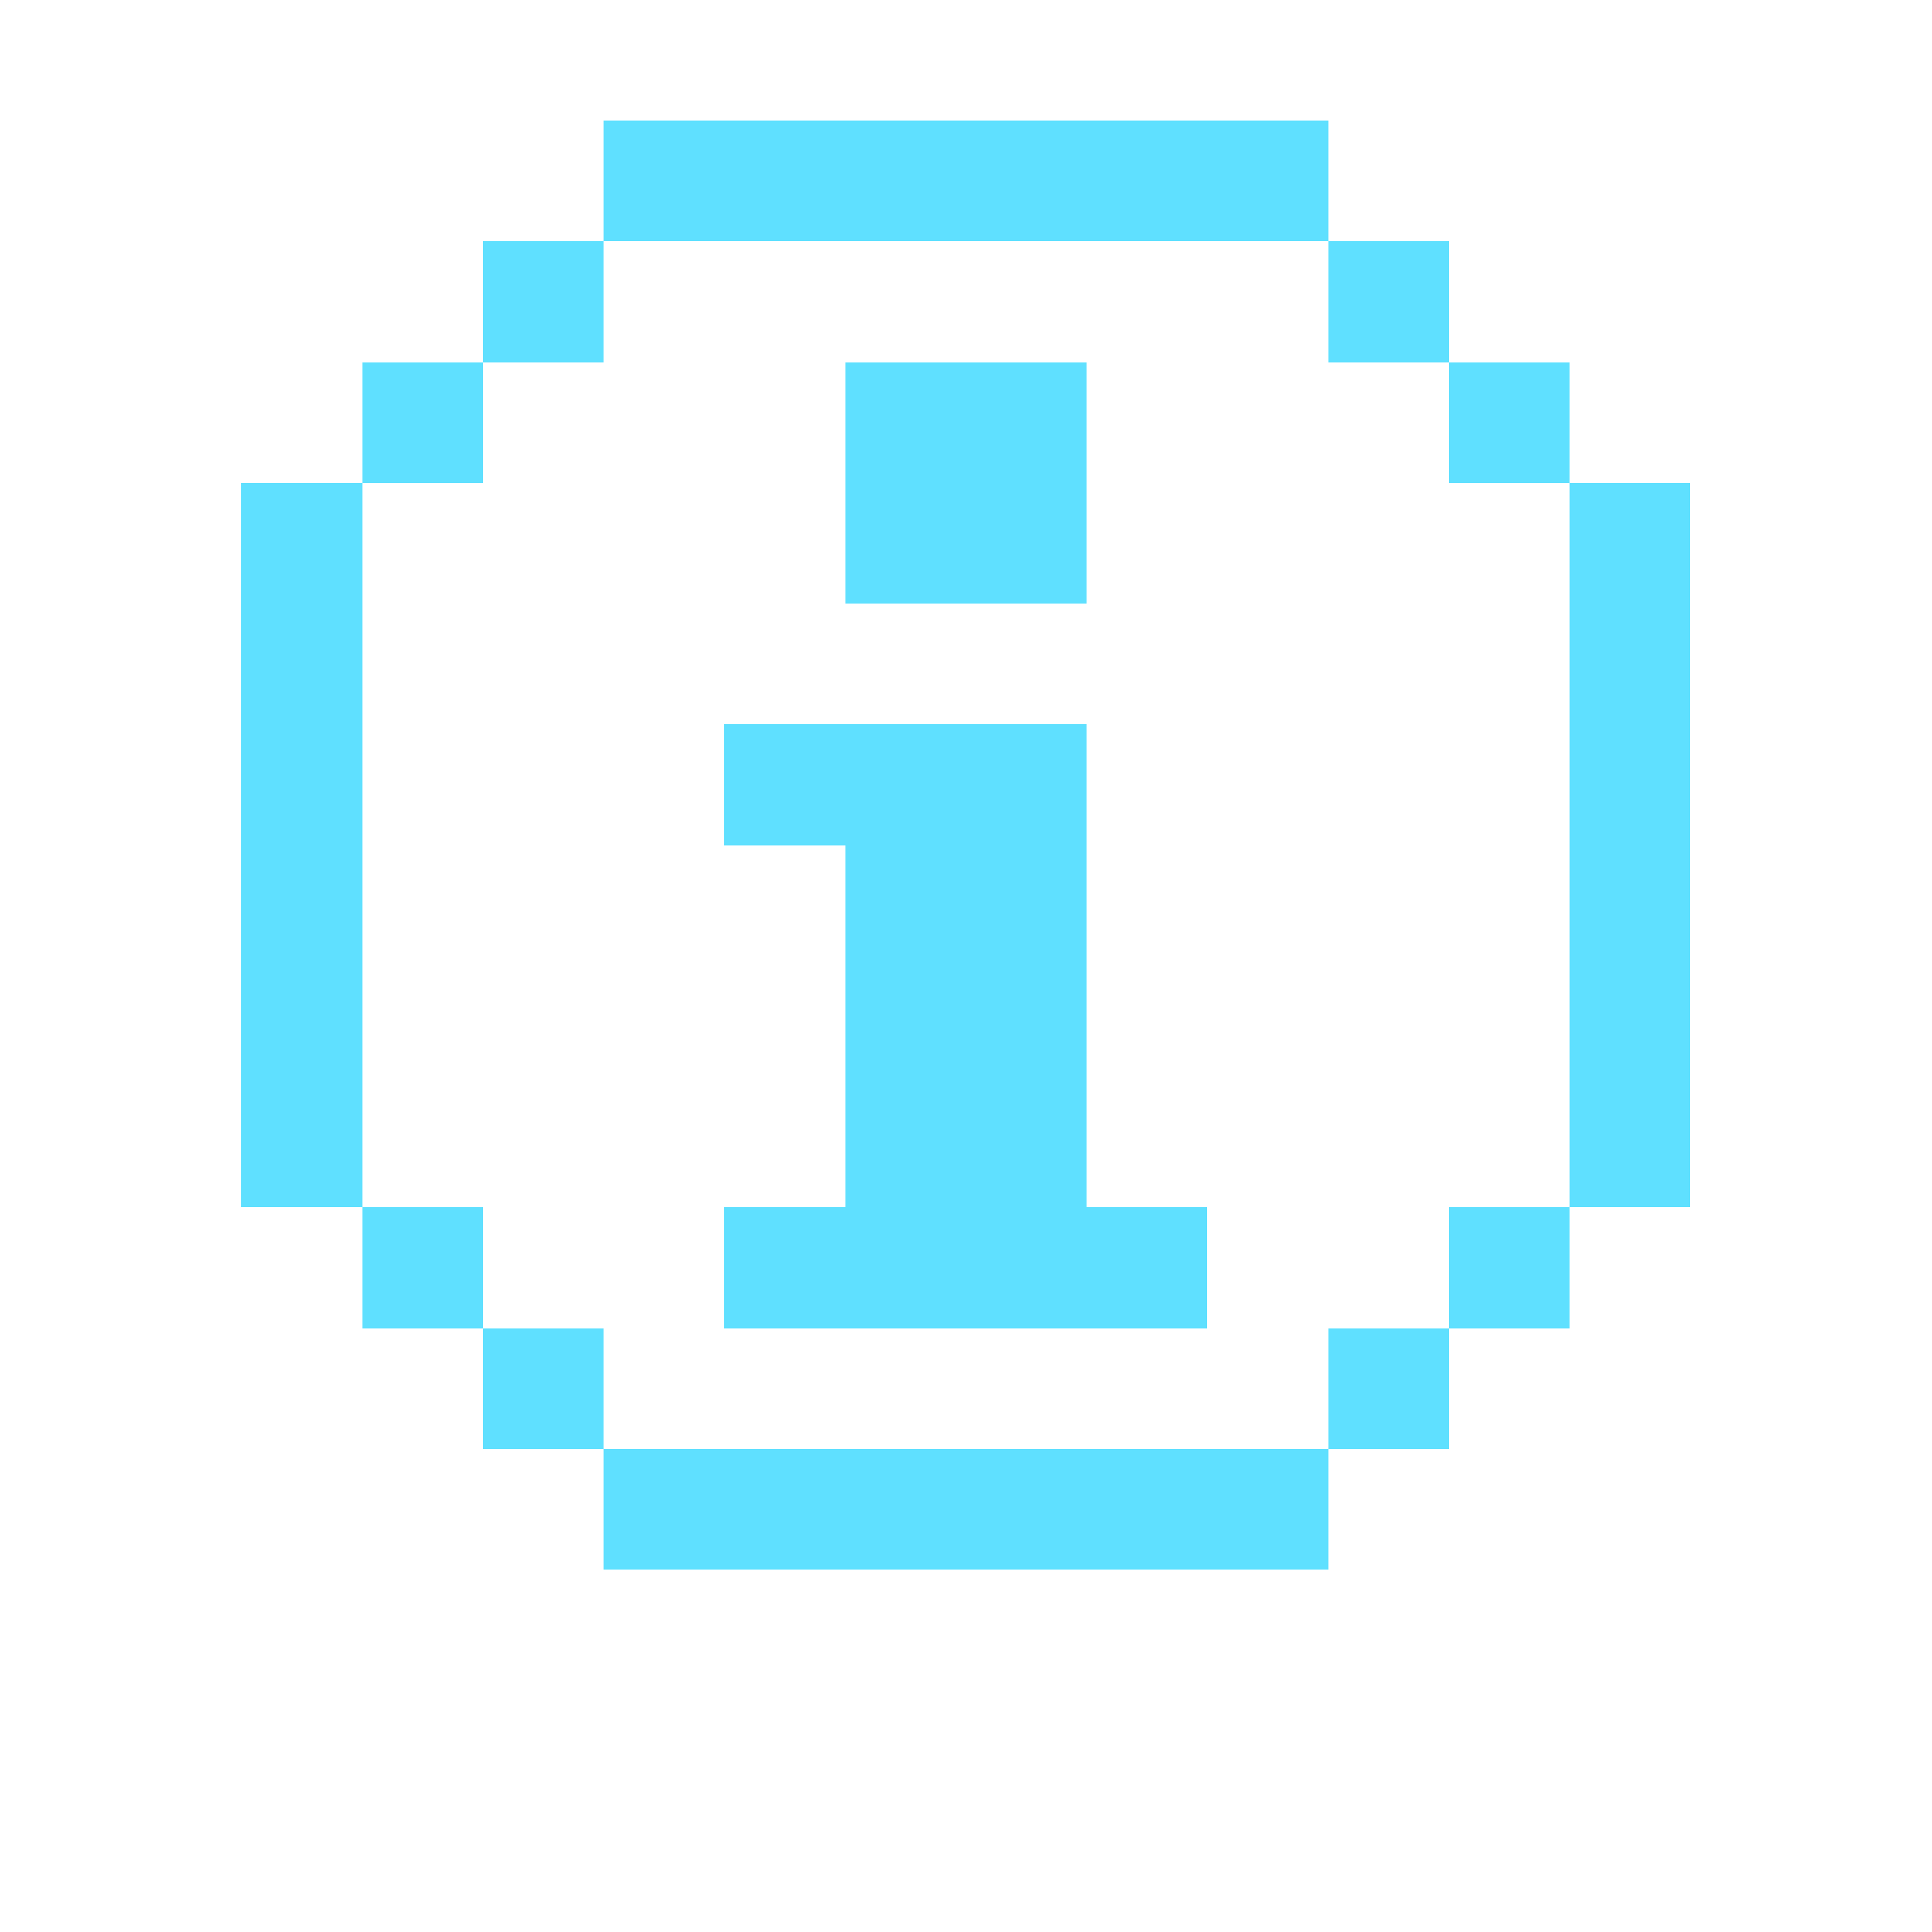
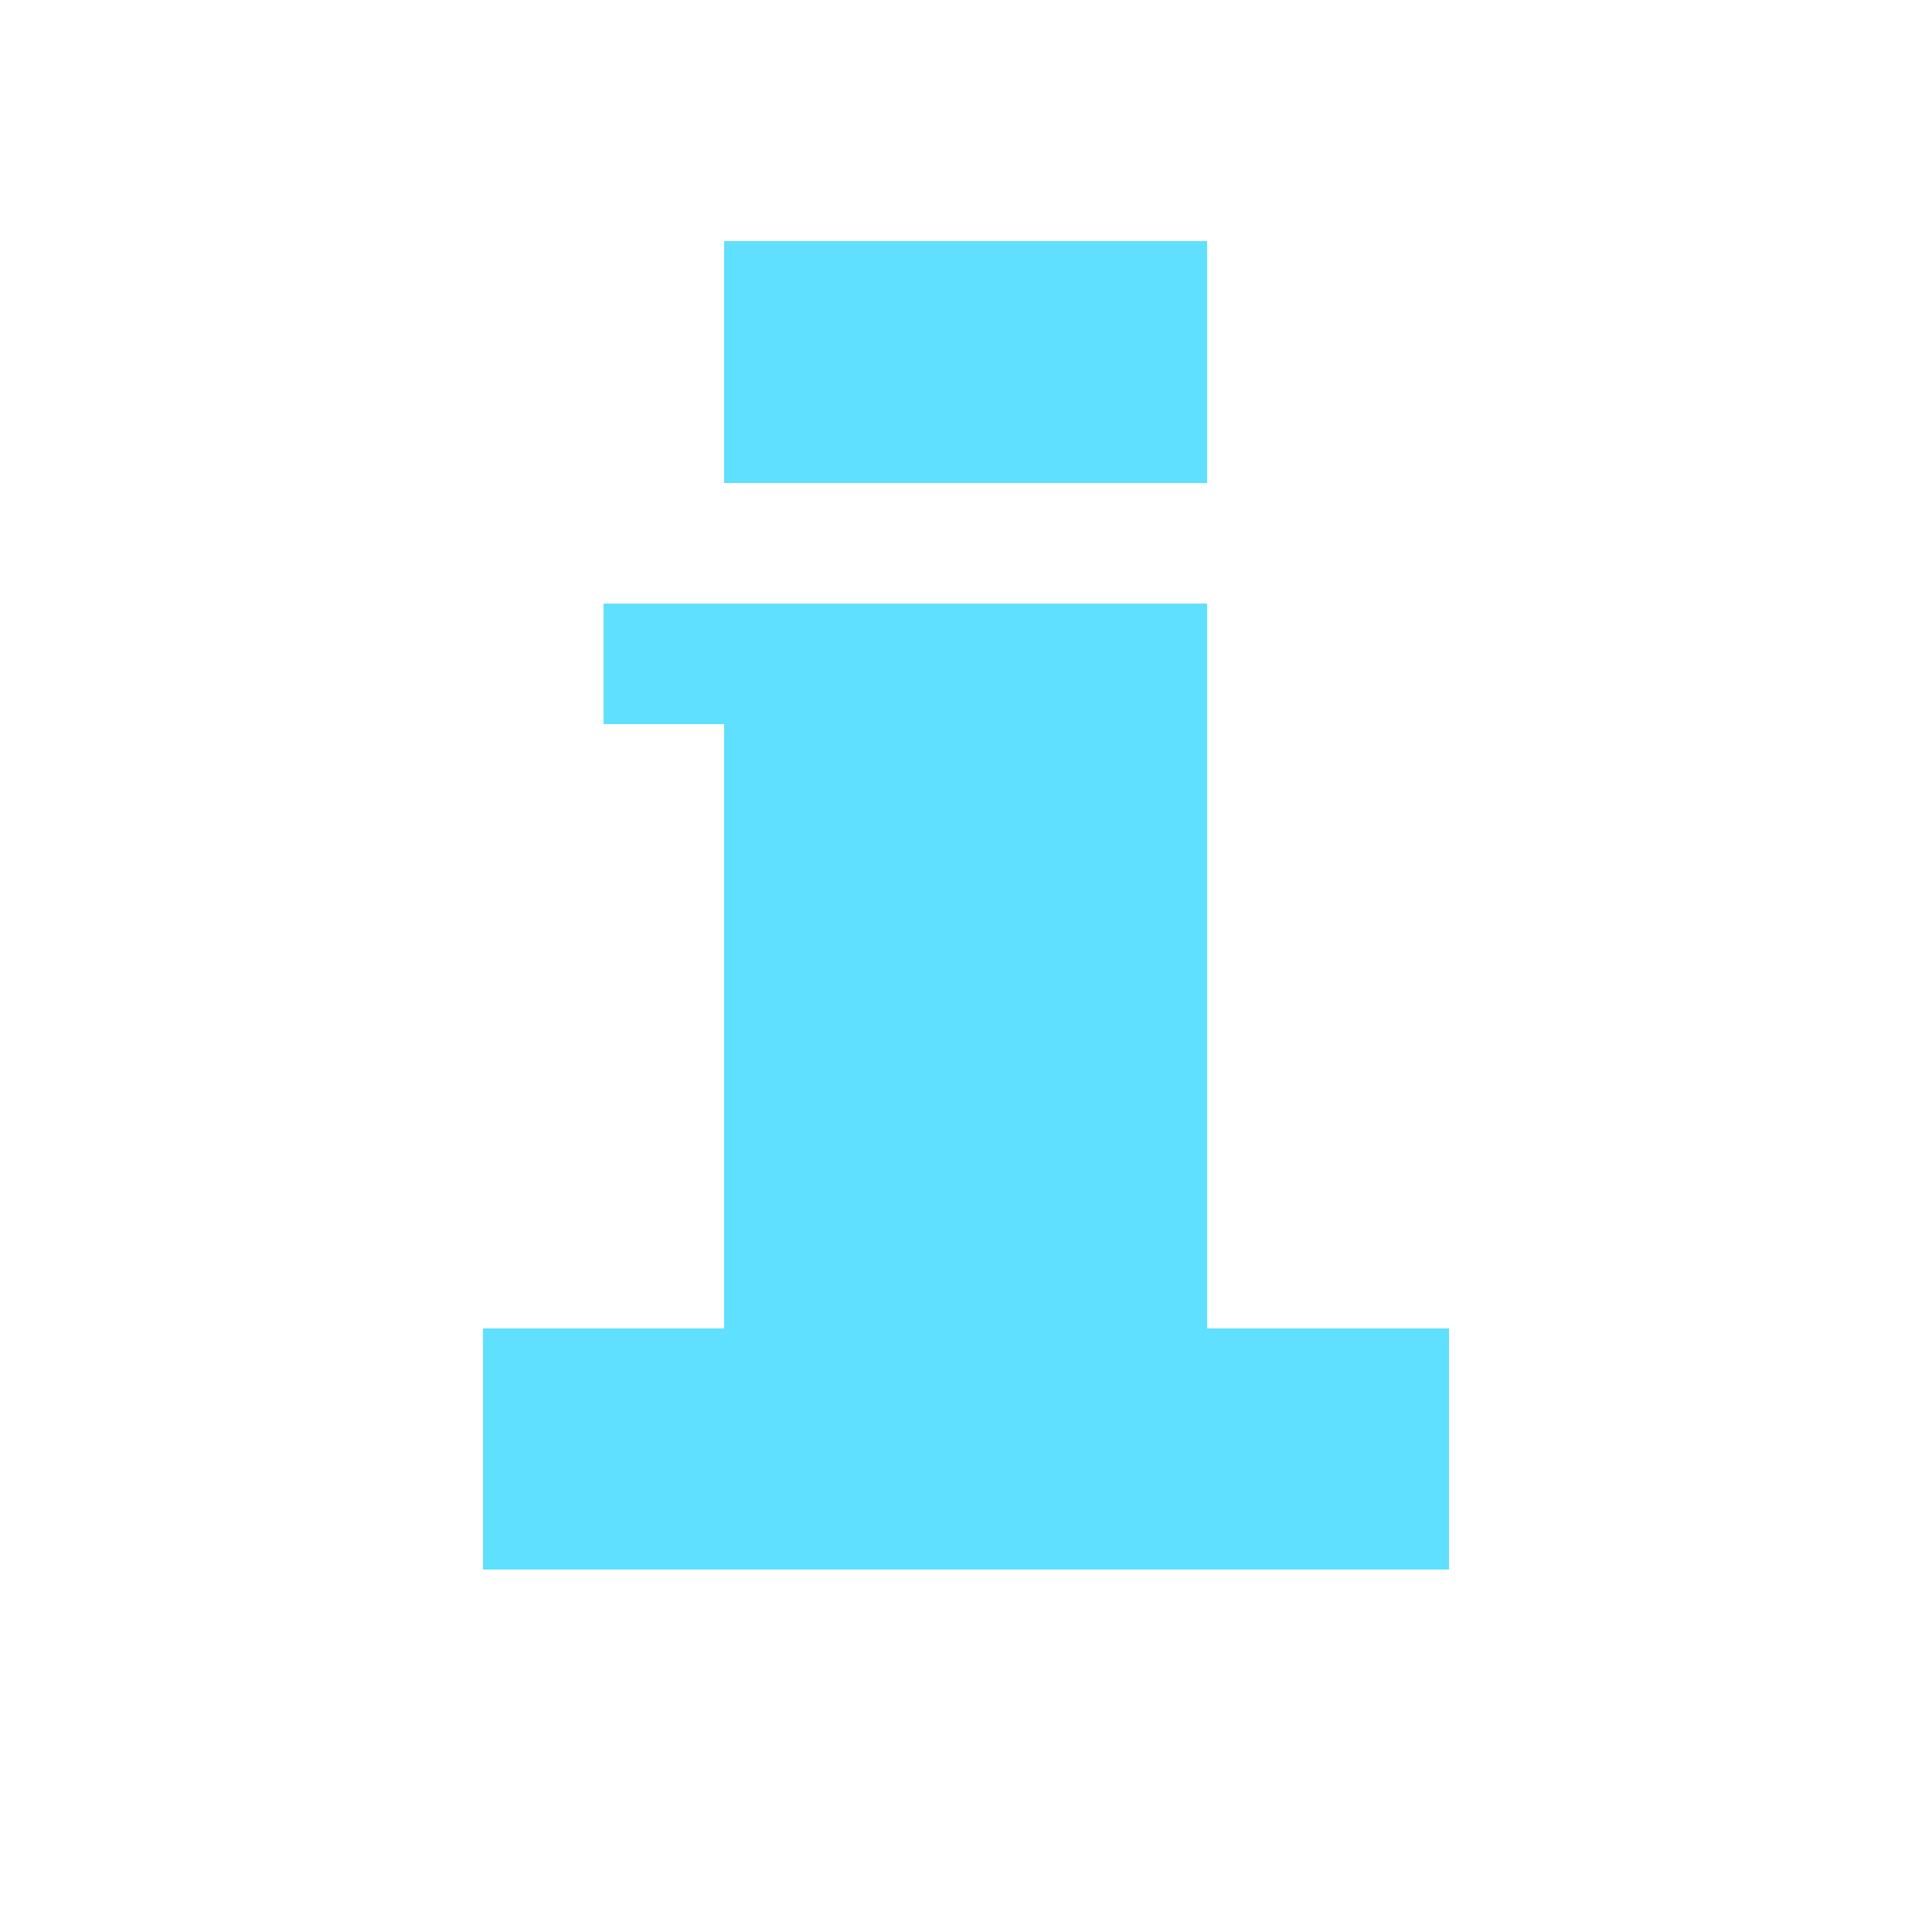
<svg xmlns="http://www.w3.org/2000/svg" viewBox="0 0 16 16" shape-rendering="crispEdges">
-   <rect x="5" y="1" width="1" height="1" fill="#5fe0ff" />
-   <rect x="6" y="1" width="1" height="1" fill="#5fe0ff" />
-   <rect x="7" y="1" width="1" height="1" fill="#5fe0ff" />
-   <rect x="8" y="1" width="1" height="1" fill="#5fe0ff" />
-   <rect x="9" y="1" width="1" height="1" fill="#5fe0ff" />
-   <rect x="10" y="1" width="1" height="1" fill="#5fe0ff" />
-   <rect x="4" y="2" width="1" height="1" fill="#5fe0ff" />
-   <rect x="11" y="2" width="1" height="1" fill="#5fe0ff" />
-   <rect x="3" y="3" width="1" height="1" fill="#5fe0ff" />
+   <rect x="6" y="2" width="1" height="1" fill="#5fe0ff" />
+   <rect x="7" y="2" width="1" height="1" fill="#5fe0ff" />
+   <rect x="8" y="2" width="1" height="1" fill="#5fe0ff" />
+   <rect x="9" y="2" width="1" height="1" fill="#5fe0ff" />
+   <rect x="6" y="3" width="1" height="1" fill="#5fe0ff" />
  <rect x="7" y="3" width="1" height="1" fill="#5fe0ff" />
  <rect x="8" y="3" width="1" height="1" fill="#5fe0ff" />
-   <rect x="12" y="3" width="1" height="1" fill="#5fe0ff" />
-   <rect x="2" y="4" width="1" height="1" fill="#5fe0ff" />
-   <rect x="7" y="4" width="1" height="1" fill="#5fe0ff" />
-   <rect x="8" y="4" width="1" height="1" fill="#5fe0ff" />
-   <rect x="13" y="4" width="1" height="1" fill="#5fe0ff" />
-   <rect x="2" y="5" width="1" height="1" fill="#5fe0ff" />
-   <rect x="13" y="5" width="1" height="1" fill="#5fe0ff" />
-   <rect x="2" y="6" width="1" height="1" fill="#5fe0ff" />
+   <rect x="9" y="3" width="1" height="1" fill="#5fe0ff" />
+   <rect x="5" y="5" width="1" height="1" fill="#5fe0ff" />
+   <rect x="6" y="5" width="1" height="1" fill="#5fe0ff" />
+   <rect x="7" y="5" width="1" height="1" fill="#5fe0ff" />
+   <rect x="8" y="5" width="1" height="1" fill="#5fe0ff" />
+   <rect x="9" y="5" width="1" height="1" fill="#5fe0ff" />
  <rect x="6" y="6" width="1" height="1" fill="#5fe0ff" />
  <rect x="7" y="6" width="1" height="1" fill="#5fe0ff" />
  <rect x="8" y="6" width="1" height="1" fill="#5fe0ff" />
-   <rect x="13" y="6" width="1" height="1" fill="#5fe0ff" />
-   <rect x="2" y="7" width="1" height="1" fill="#5fe0ff" />
+   <rect x="9" y="6" width="1" height="1" fill="#5fe0ff" />
+   <rect x="6" y="7" width="1" height="1" fill="#5fe0ff" />
  <rect x="7" y="7" width="1" height="1" fill="#5fe0ff" />
  <rect x="8" y="7" width="1" height="1" fill="#5fe0ff" />
-   <rect x="13" y="7" width="1" height="1" fill="#5fe0ff" />
-   <rect x="2" y="8" width="1" height="1" fill="#5fe0ff" />
+   <rect x="9" y="7" width="1" height="1" fill="#5fe0ff" />
+   <rect x="6" y="8" width="1" height="1" fill="#5fe0ff" />
  <rect x="7" y="8" width="1" height="1" fill="#5fe0ff" />
  <rect x="8" y="8" width="1" height="1" fill="#5fe0ff" />
-   <rect x="13" y="8" width="1" height="1" fill="#5fe0ff" />
-   <rect x="2" y="9" width="1" height="1" fill="#5fe0ff" />
+   <rect x="9" y="8" width="1" height="1" fill="#5fe0ff" />
+   <rect x="6" y="9" width="1" height="1" fill="#5fe0ff" />
  <rect x="7" y="9" width="1" height="1" fill="#5fe0ff" />
  <rect x="8" y="9" width="1" height="1" fill="#5fe0ff" />
-   <rect x="13" y="9" width="1" height="1" fill="#5fe0ff" />
-   <rect x="3" y="10" width="1" height="1" fill="#5fe0ff" />
+   <rect x="9" y="9" width="1" height="1" fill="#5fe0ff" />
  <rect x="6" y="10" width="1" height="1" fill="#5fe0ff" />
  <rect x="7" y="10" width="1" height="1" fill="#5fe0ff" />
  <rect x="8" y="10" width="1" height="1" fill="#5fe0ff" />
  <rect x="9" y="10" width="1" height="1" fill="#5fe0ff" />
-   <rect x="12" y="10" width="1" height="1" fill="#5fe0ff" />
  <rect x="4" y="11" width="1" height="1" fill="#5fe0ff" />
+   <rect x="5" y="11" width="1" height="1" fill="#5fe0ff" />
+   <rect x="6" y="11" width="1" height="1" fill="#5fe0ff" />
+   <rect x="7" y="11" width="1" height="1" fill="#5fe0ff" />
+   <rect x="8" y="11" width="1" height="1" fill="#5fe0ff" />
+   <rect x="9" y="11" width="1" height="1" fill="#5fe0ff" />
+   <rect x="10" y="11" width="1" height="1" fill="#5fe0ff" />
  <rect x="11" y="11" width="1" height="1" fill="#5fe0ff" />
+   <rect x="4" y="12" width="1" height="1" fill="#5fe0ff" />
  <rect x="5" y="12" width="1" height="1" fill="#5fe0ff" />
  <rect x="6" y="12" width="1" height="1" fill="#5fe0ff" />
  <rect x="7" y="12" width="1" height="1" fill="#5fe0ff" />
  <rect x="8" y="12" width="1" height="1" fill="#5fe0ff" />
  <rect x="9" y="12" width="1" height="1" fill="#5fe0ff" />
  <rect x="10" y="12" width="1" height="1" fill="#5fe0ff" />
+   <rect x="11" y="12" width="1" height="1" fill="#5fe0ff" />
</svg>
